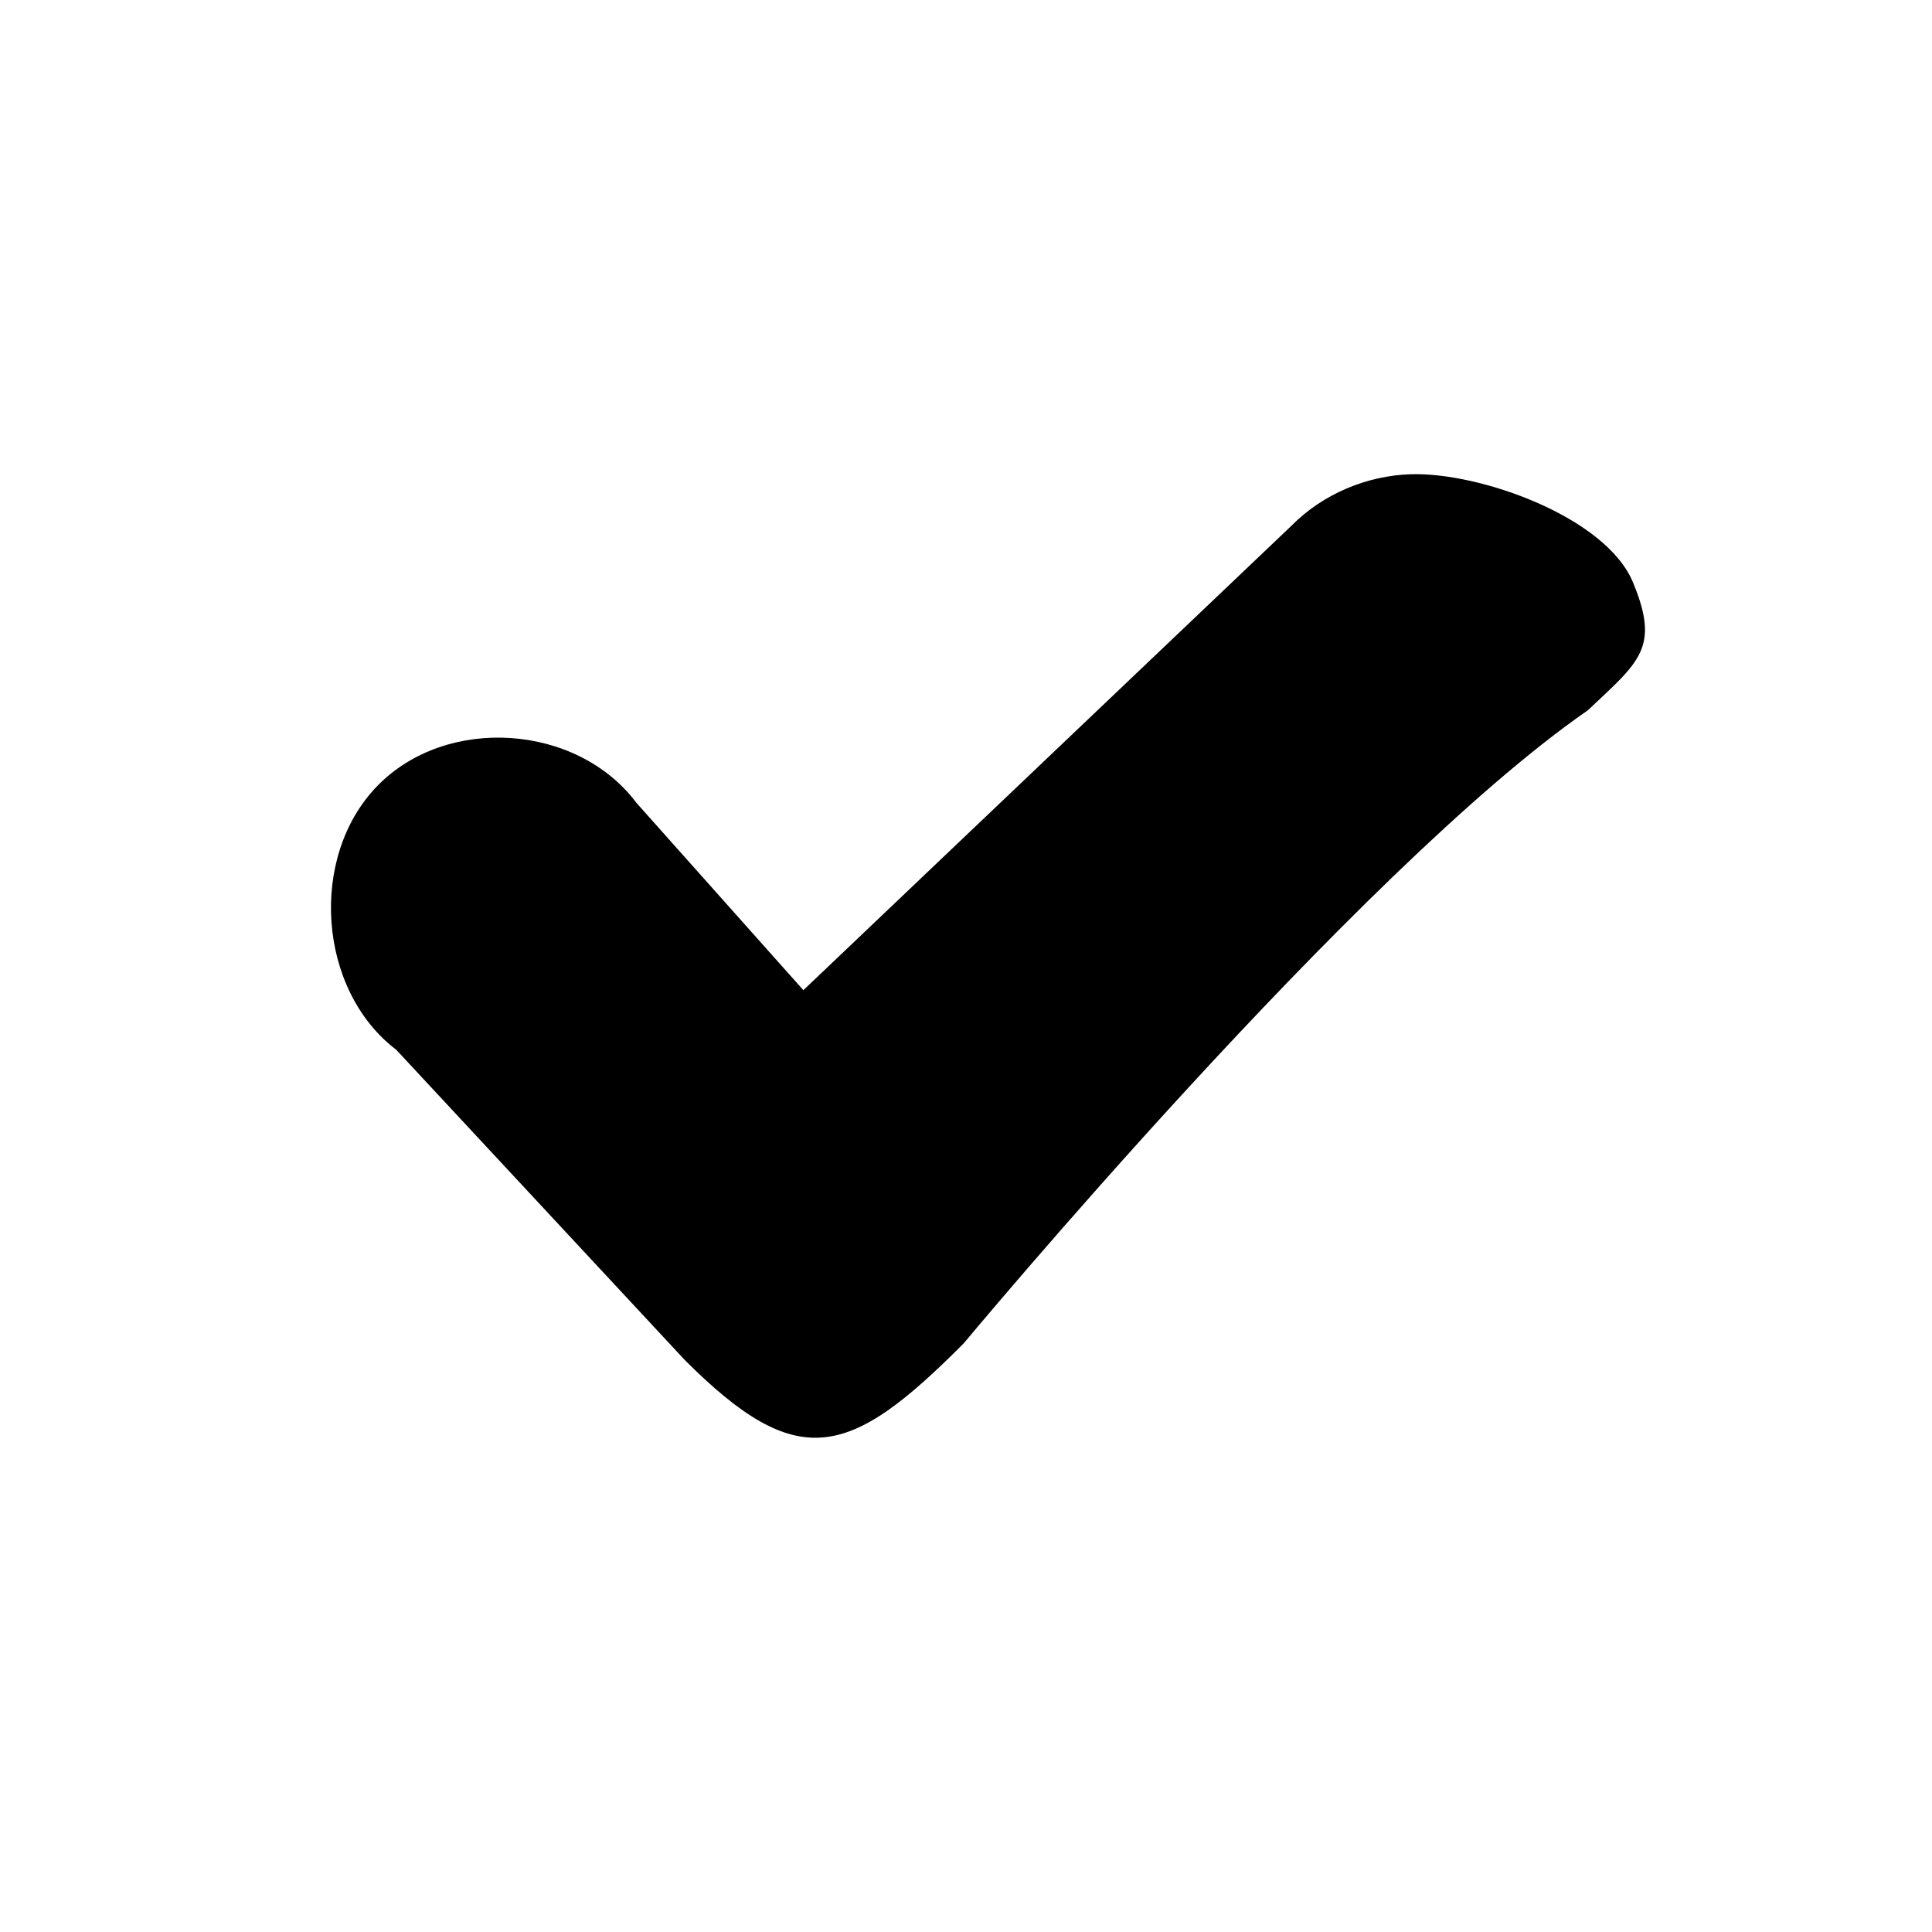
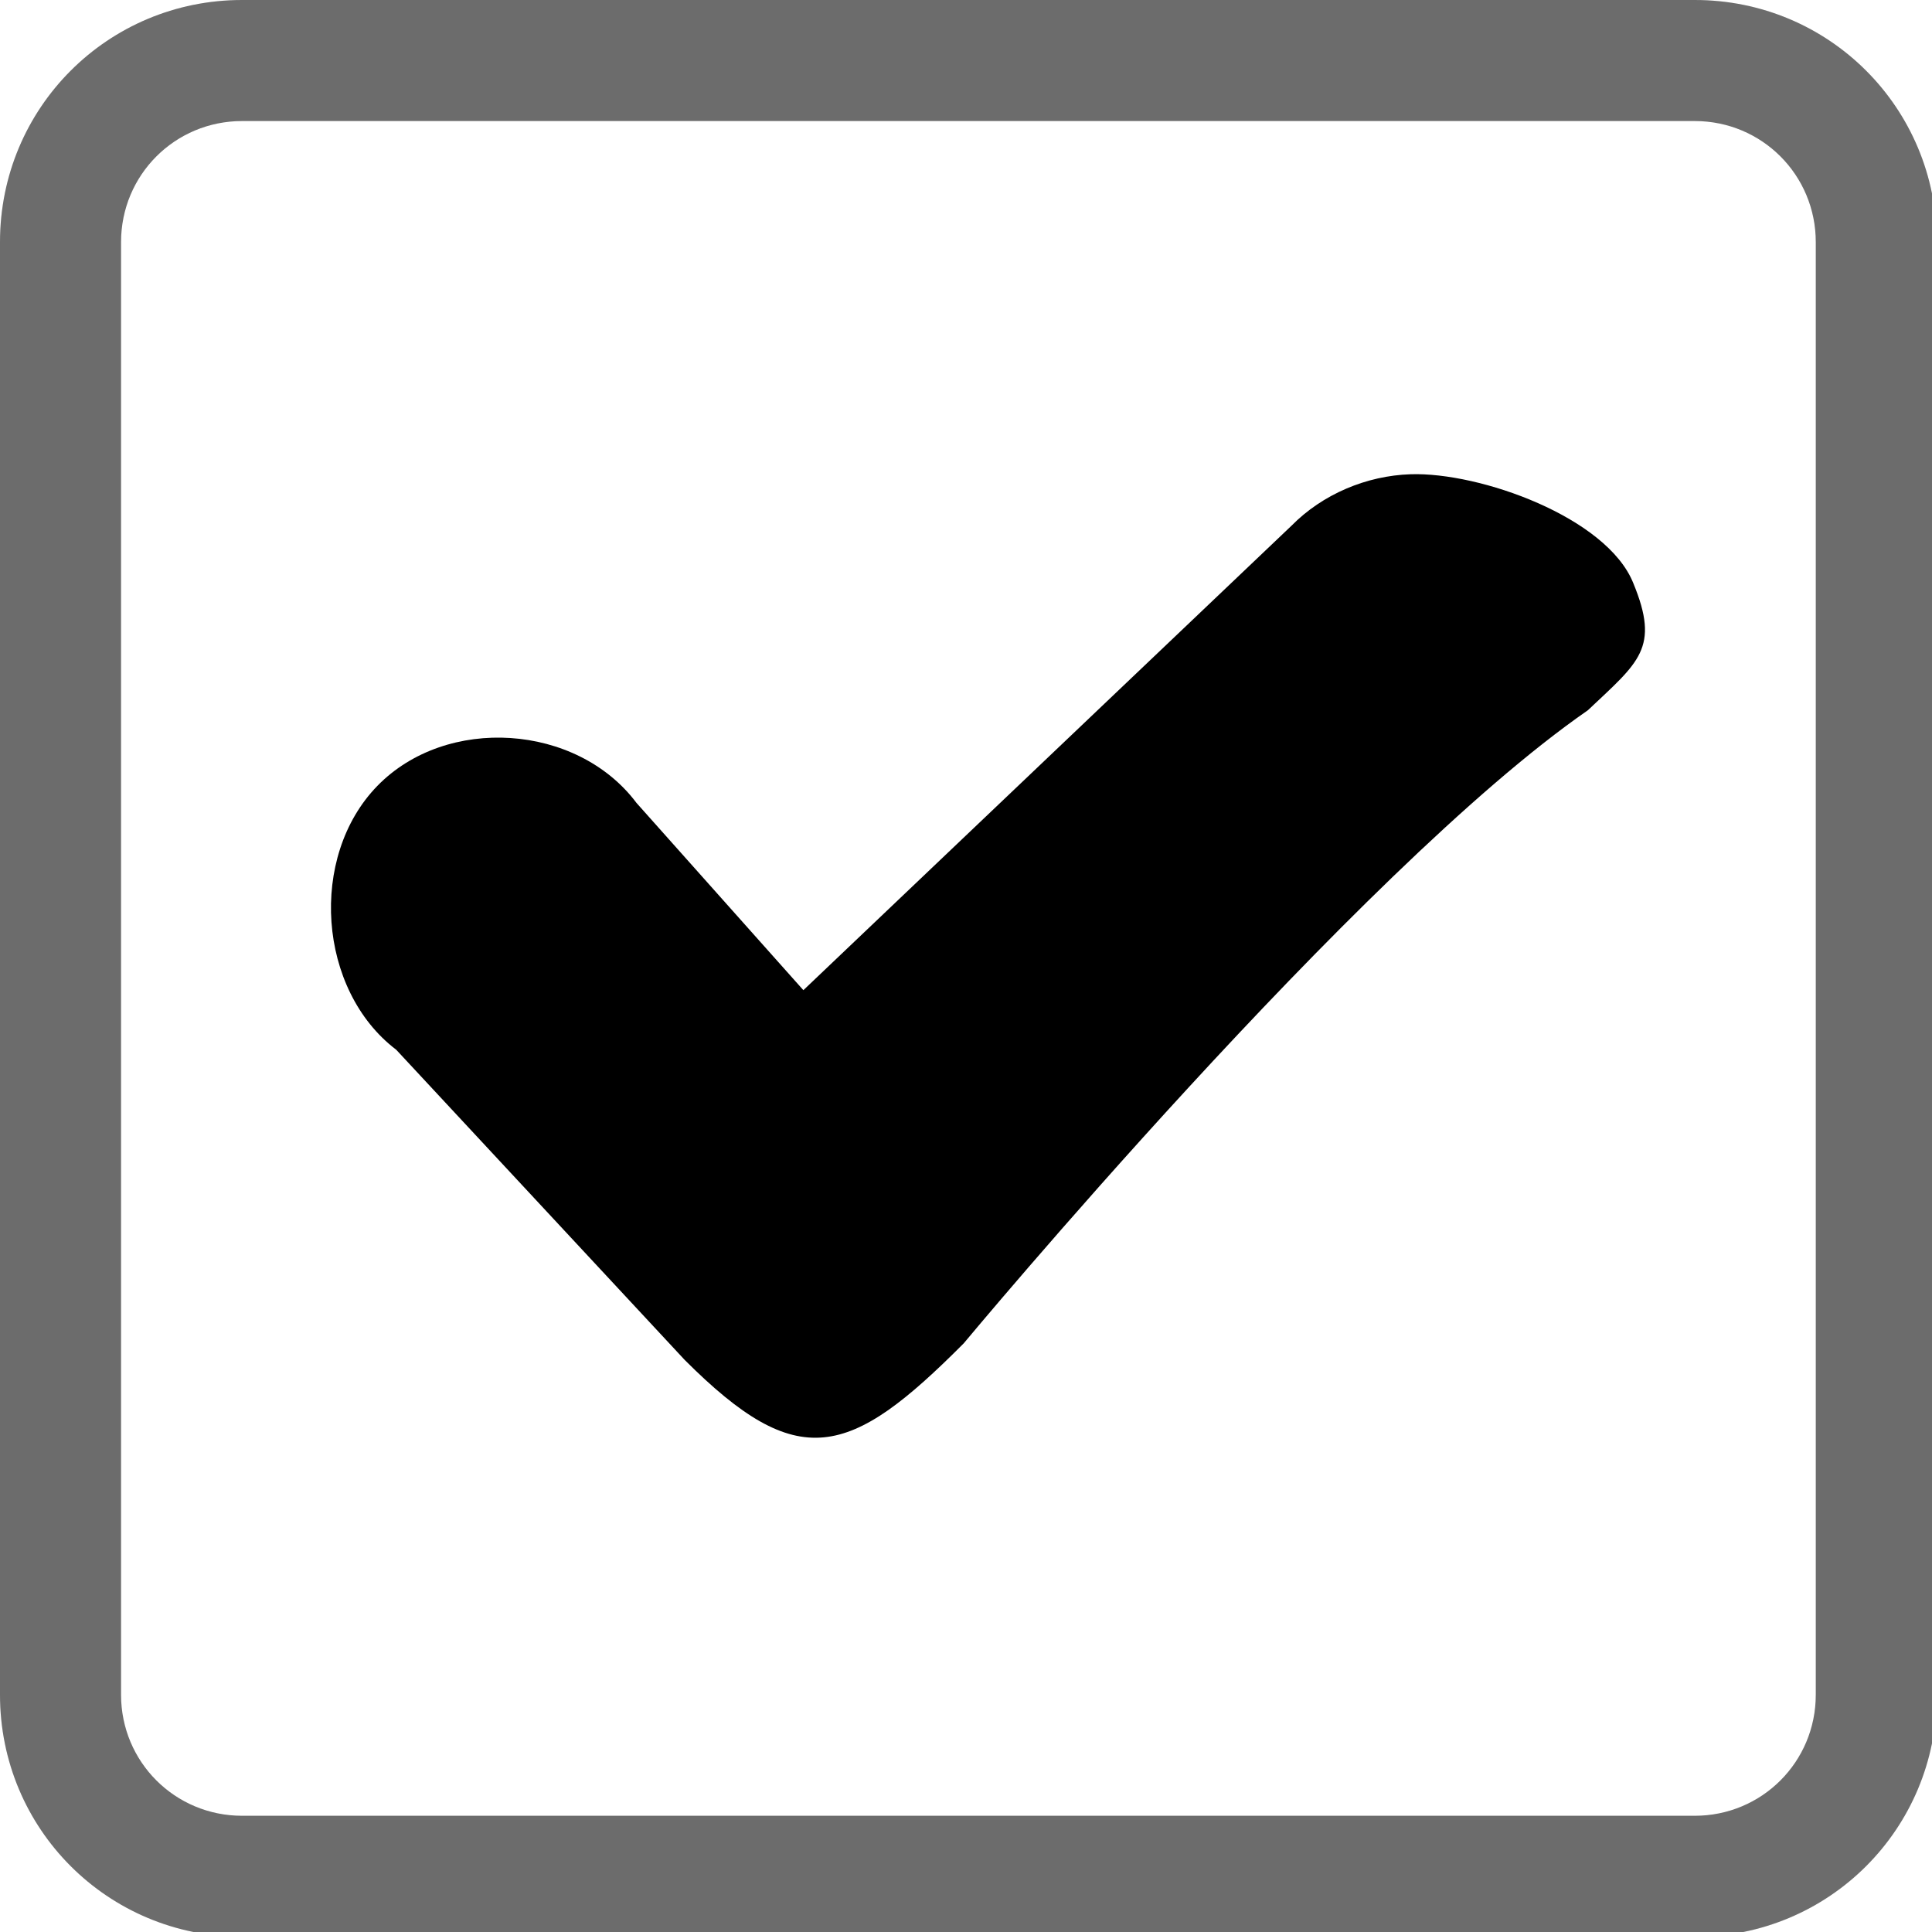
<svg xmlns="http://www.w3.org/2000/svg" width="133pt" height="133pt" viewBox="0 0 133 133" version="1.1">
  <g id="surface1">
+     <path style=" stroke:none;fill-rule:nonzero;fill:#%MENU_FG%;fill-opacity:0.5;" d="M 16.668 0 C 7.422 0 0 7.422 0 16.668 L 0 116.668 C 0 125.91 7.422 133.332 16.668 133.332 L 116.668 133.332 C 125.91 133.332 133.332 125.91 133.332 116.668 L 133.332 16.668 C 133.332 7.422 125.91 0 116.668 0 Z M 16.668 8.332 L 116.668 8.332 C 121.289 8.332 125 12.043 125 16.668 L 125 116.668 C 125 121.289 121.289 125 116.668 125 L 16.668 125 C 12.043 125 8.332 121.289 8.332 116.668 L 8.332 16.668 C 8.332 12.043 12.043 8.332 16.668 8.332 Z M 16.668 8.332 " />
+     <path style=" stroke:none;fill-rule:nonzero;fill:#%MENU_FG%;fill-opacity:0.15;" d="M 16.668 0 C 7.422 0 0 7.422 0 16.668 L 0 116.668 C 0 125.91 7.422 133.332 16.668 133.332 L 116.668 133.332 C 125.91 133.332 133.332 125.91 133.332 116.668 L 133.332 16.668 C 133.332 7.422 125.91 0 116.668 0 Z M 16.668 8.332 L 116.668 8.332 C 121.289 8.332 125 12.043 125 16.668 L 125 116.668 C 125 121.289 121.289 125 116.668 125 L 16.668 125 C 12.043 125 8.332 121.289 8.332 116.668 L 8.332 16.668 C 8.332 12.043 12.043 8.332 16.668 8.332 Z M 16.668 8.332 " />
    <path style=" stroke:none;fill-rule:nonzero;fill:#%SEL_FG%;fill-opacity:1;" d="M 97.102 32.648 C 94.074 32.746 91.047 34.016 88.898 36.199 L 55.305 68.164 L 43.816 55.273 C 39.715 49.805 30.73 49.219 25.977 54.102 C 21.223 58.984 21.875 68.164 27.277 72.266 L 47.137 93.621 C 54.949 101.434 58.465 100.391 66.34 92.48 C 66.34 92.48 93.426 59.895 109.309 48.895 C 112.824 45.574 114.289 44.629 112.434 40.137 C 110.613 35.613 101.887 32.488 97.102 32.648 Z M 97.102 32.648 " />
  </g>
</svg>
